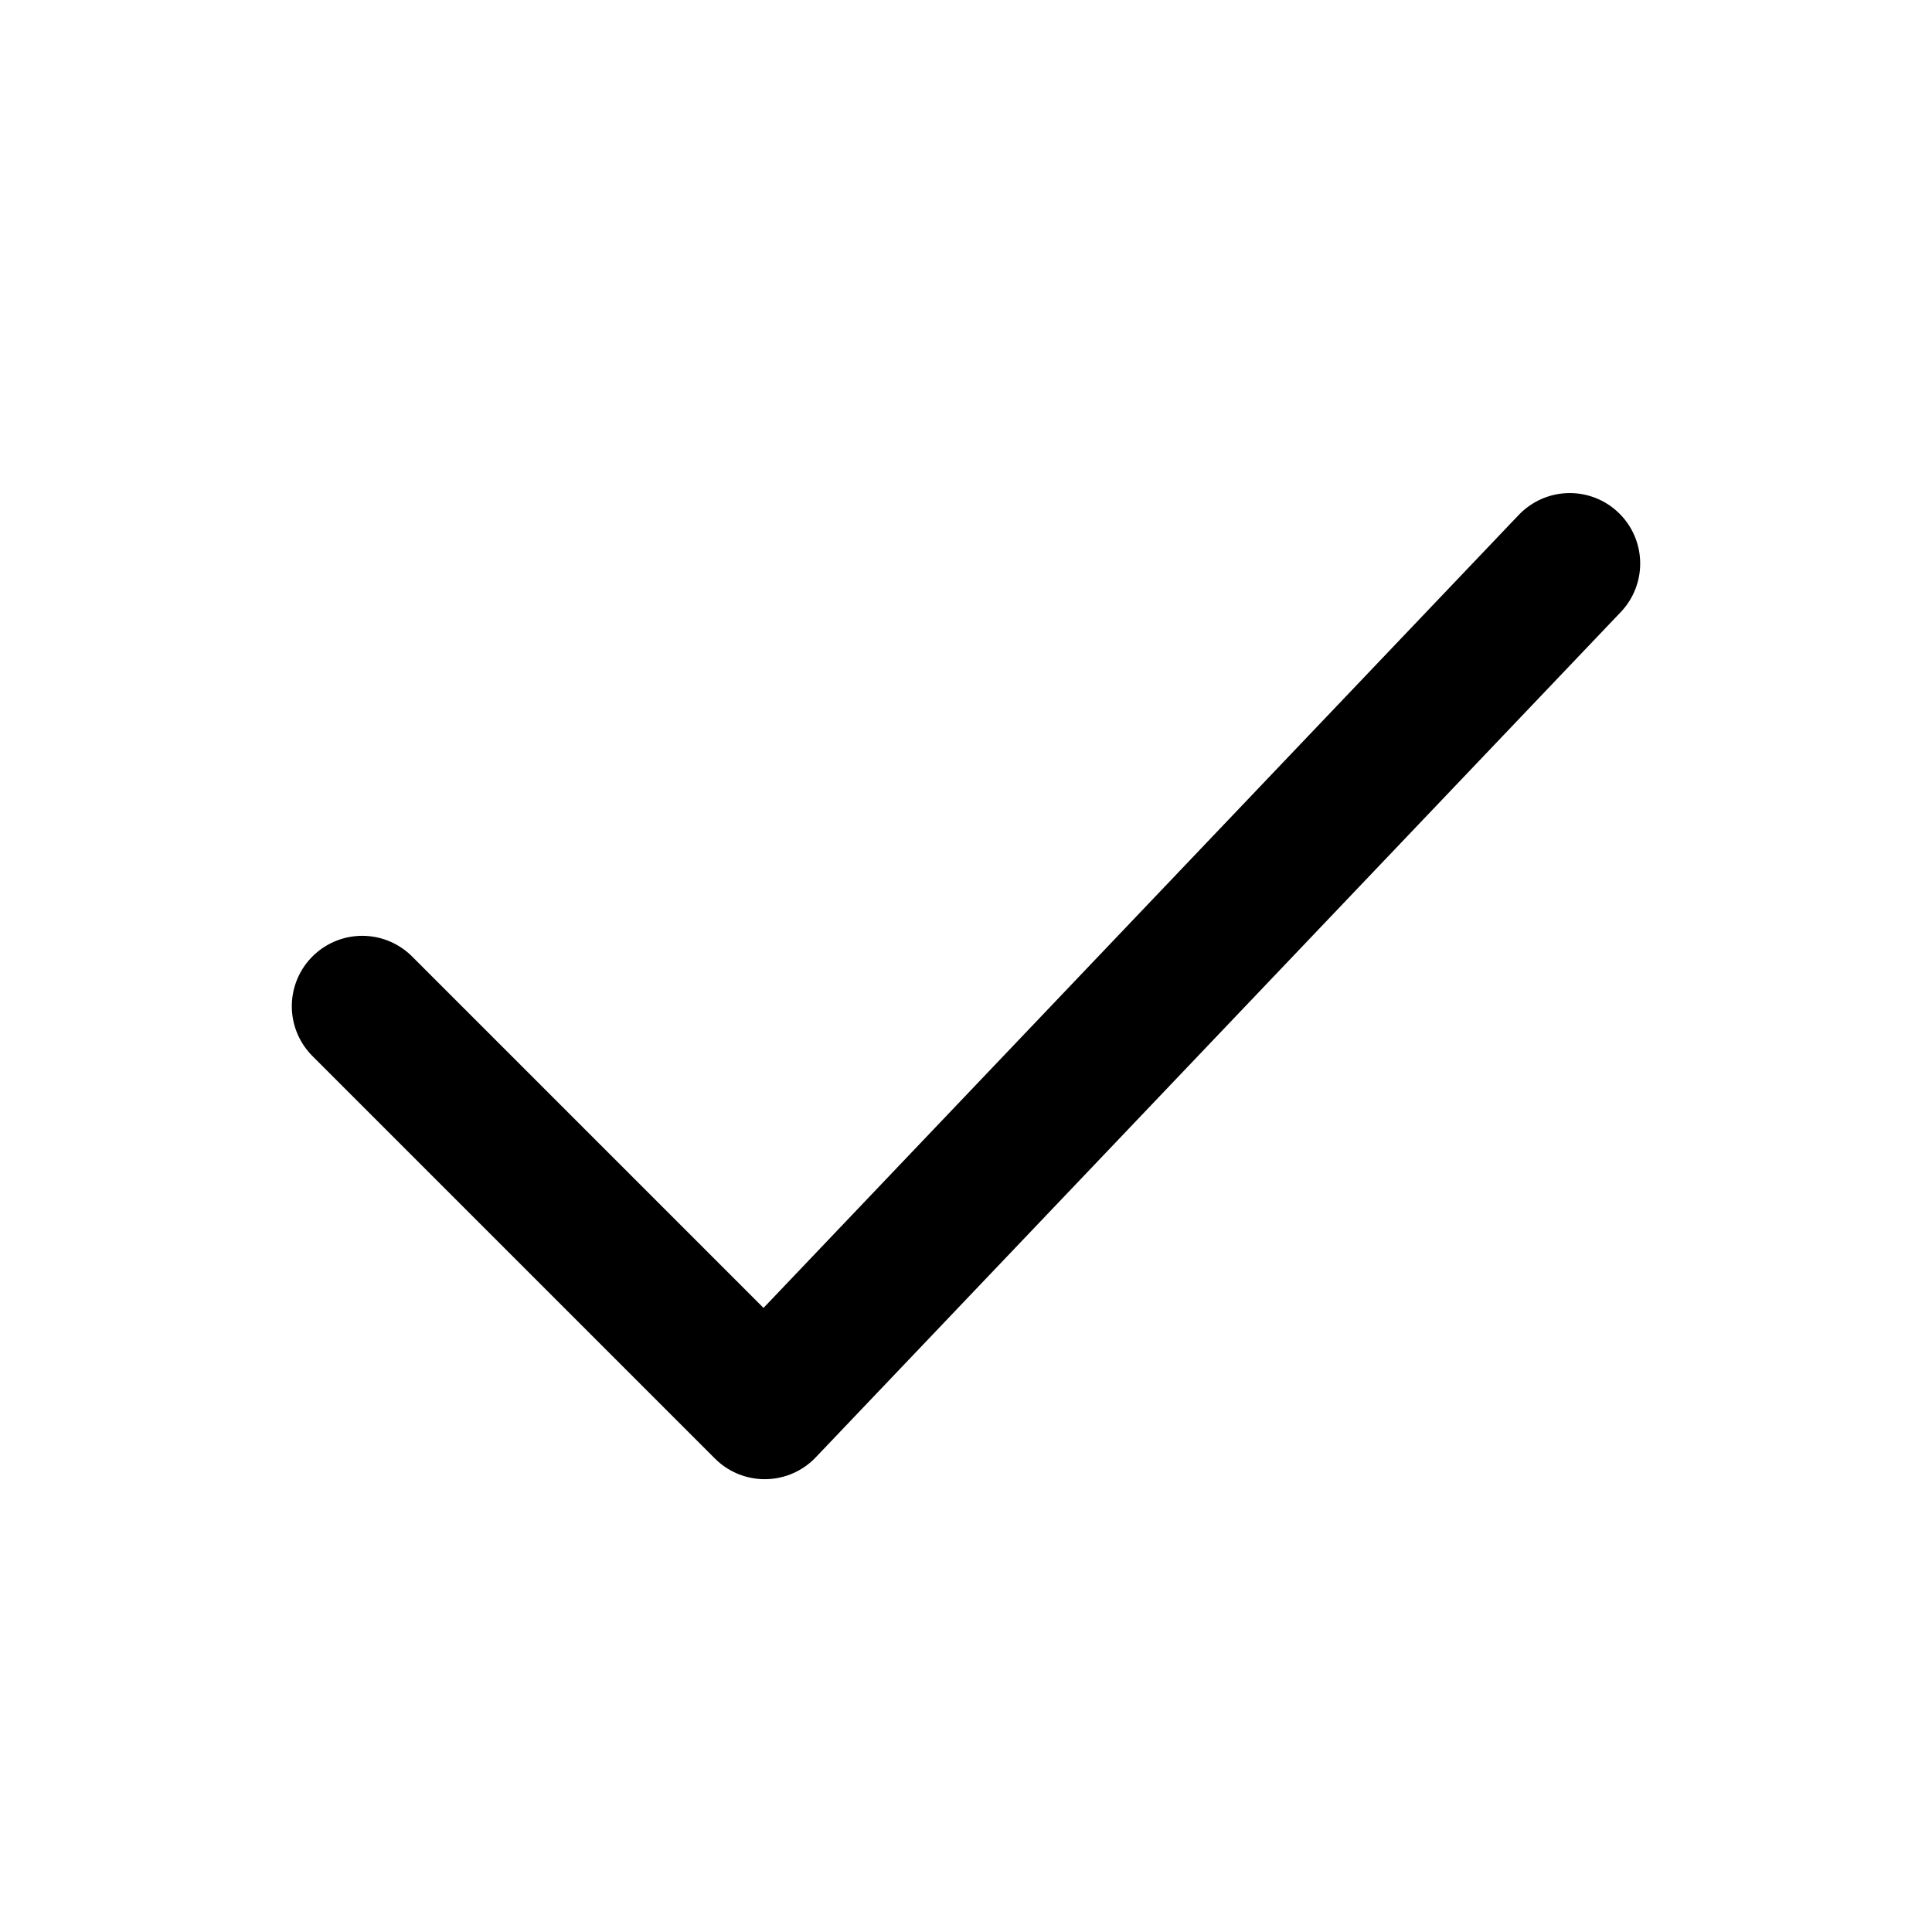
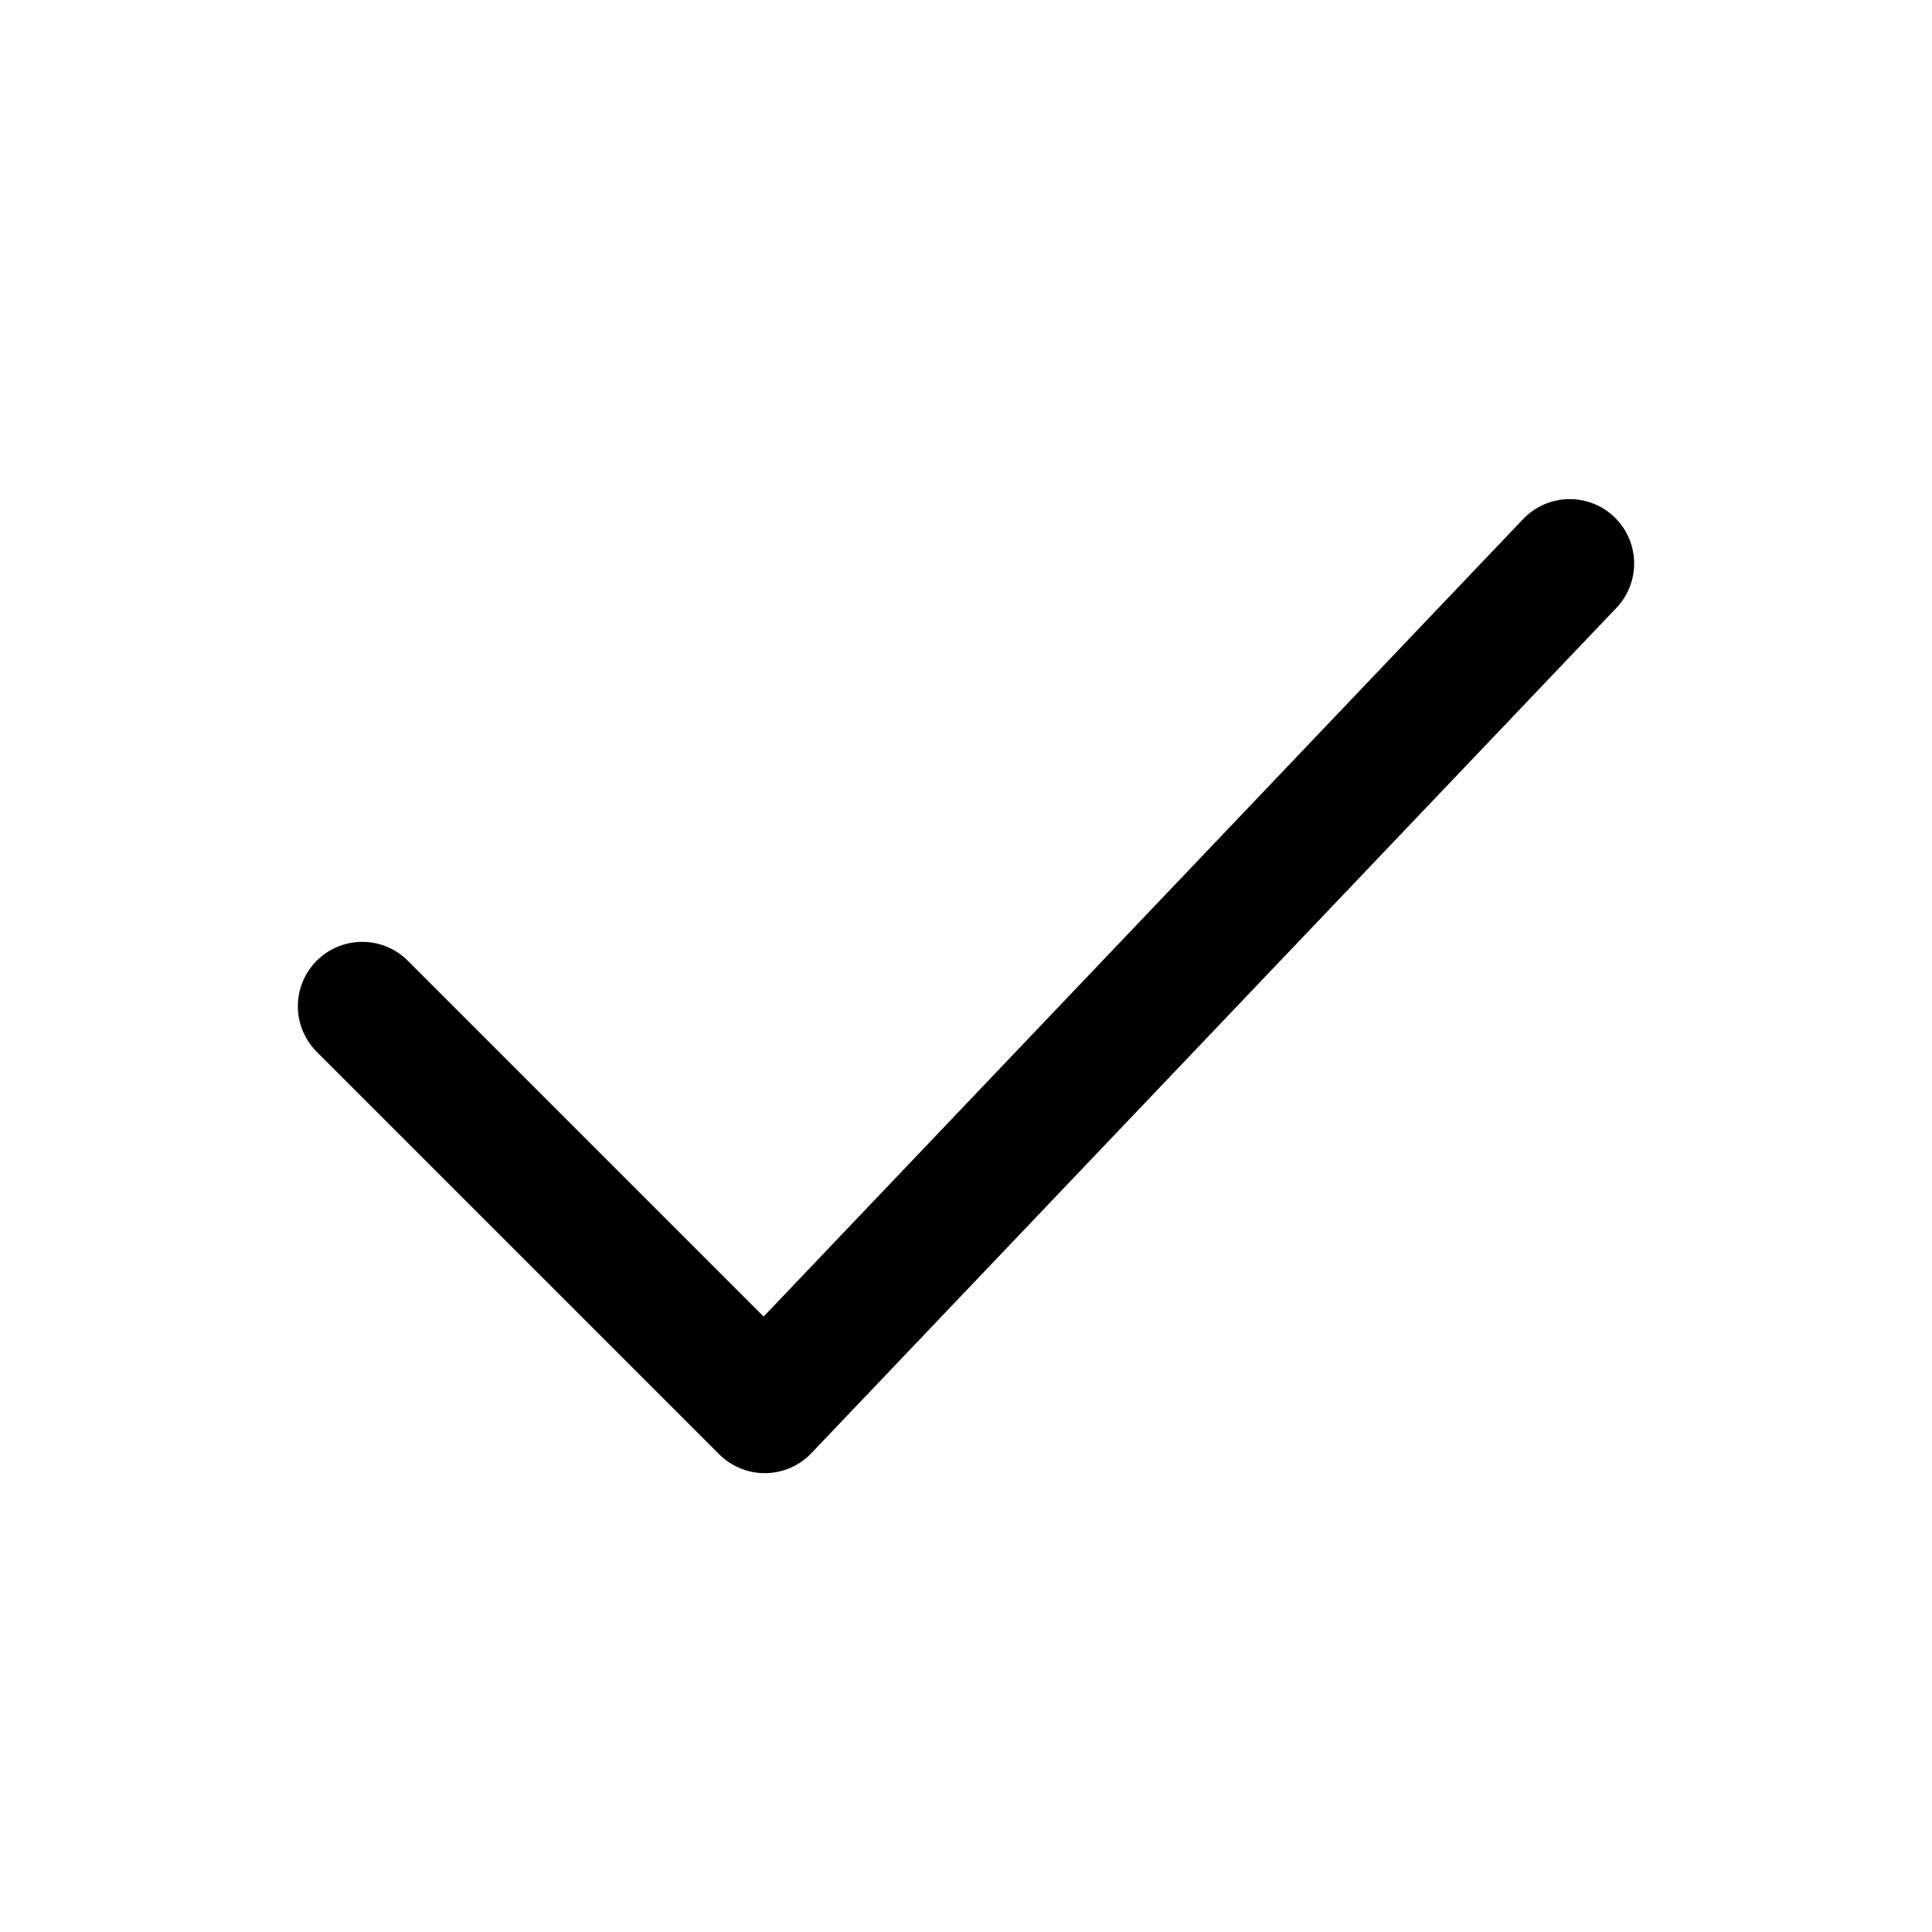
- <svg xmlns="http://www.w3.org/2000/svg" width="24" height="24" viewBox="0 0 24 24" fill="none" stroke="currentColor" stroke-width="1.75" stroke-linecap="round" stroke-linejoin="round">
+ <svg xmlns="http://www.w3.org/2000/svg" width="24" height="24" viewBox="0 0 24 24" fill="none" stroke="currentColor" stroke-width="1.6" stroke-linecap="round" stroke-linejoin="round">
  <path d="M4.5 12.5l5 5L19.5 7" />
</svg>
